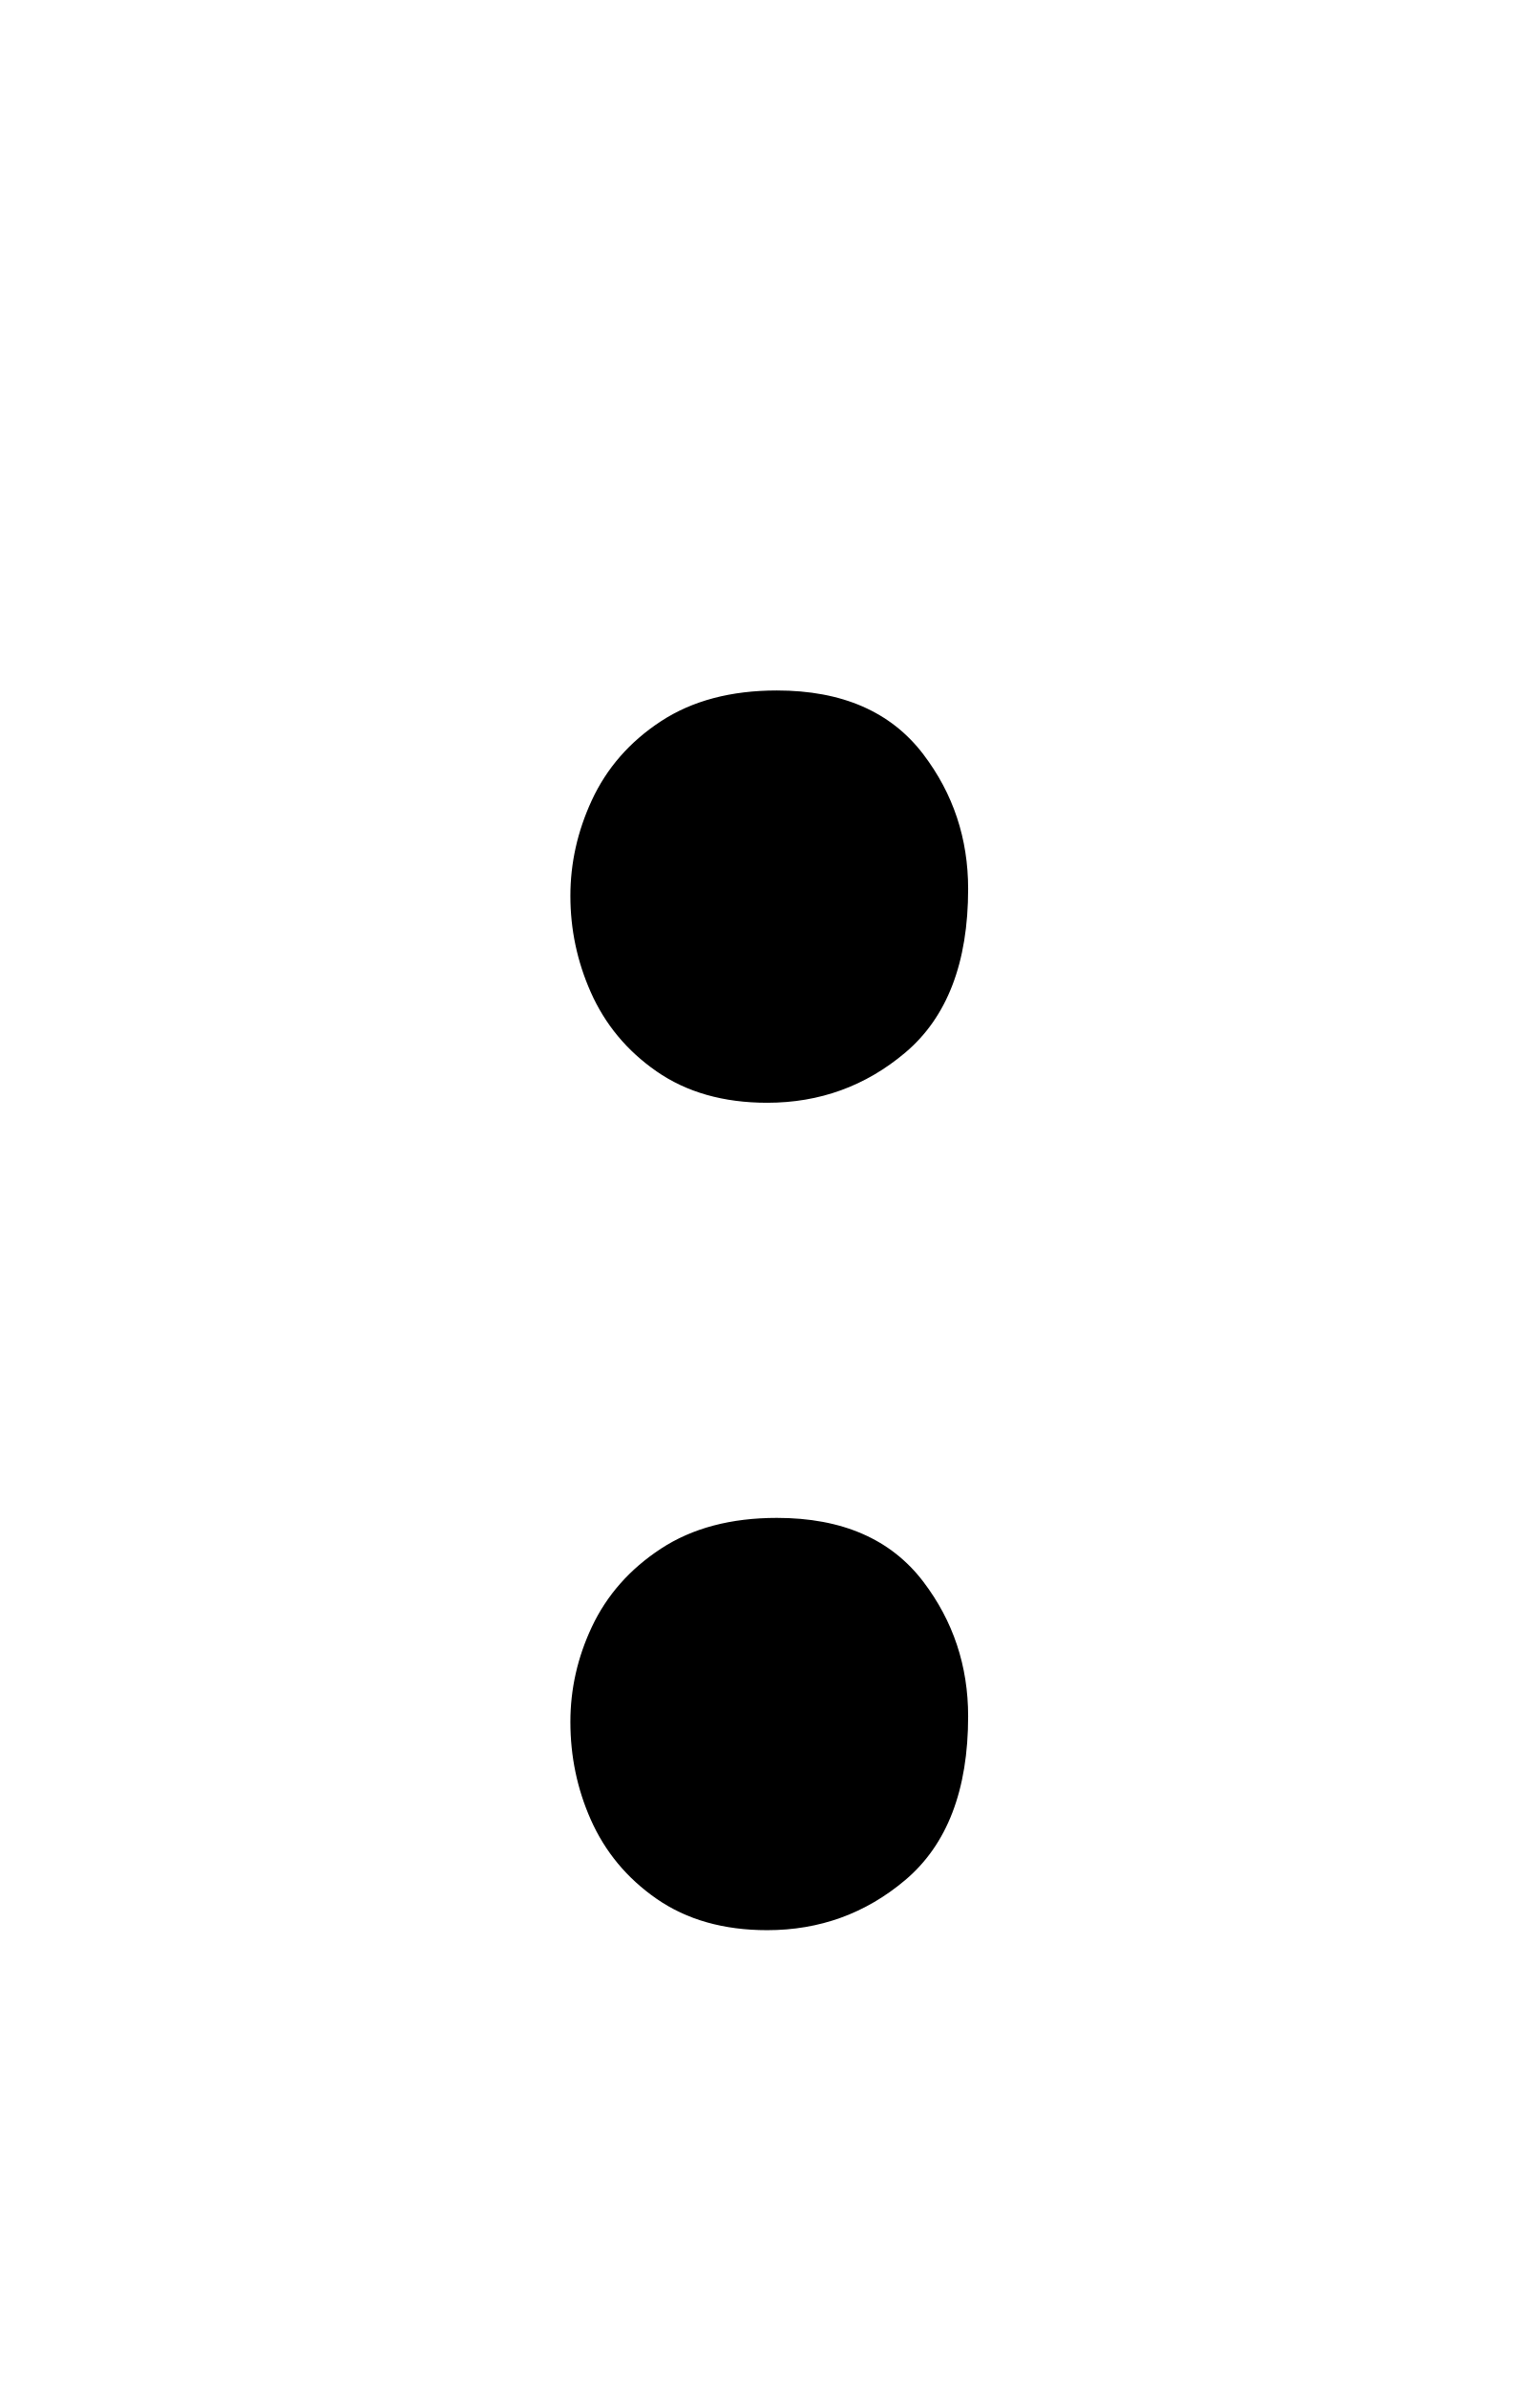
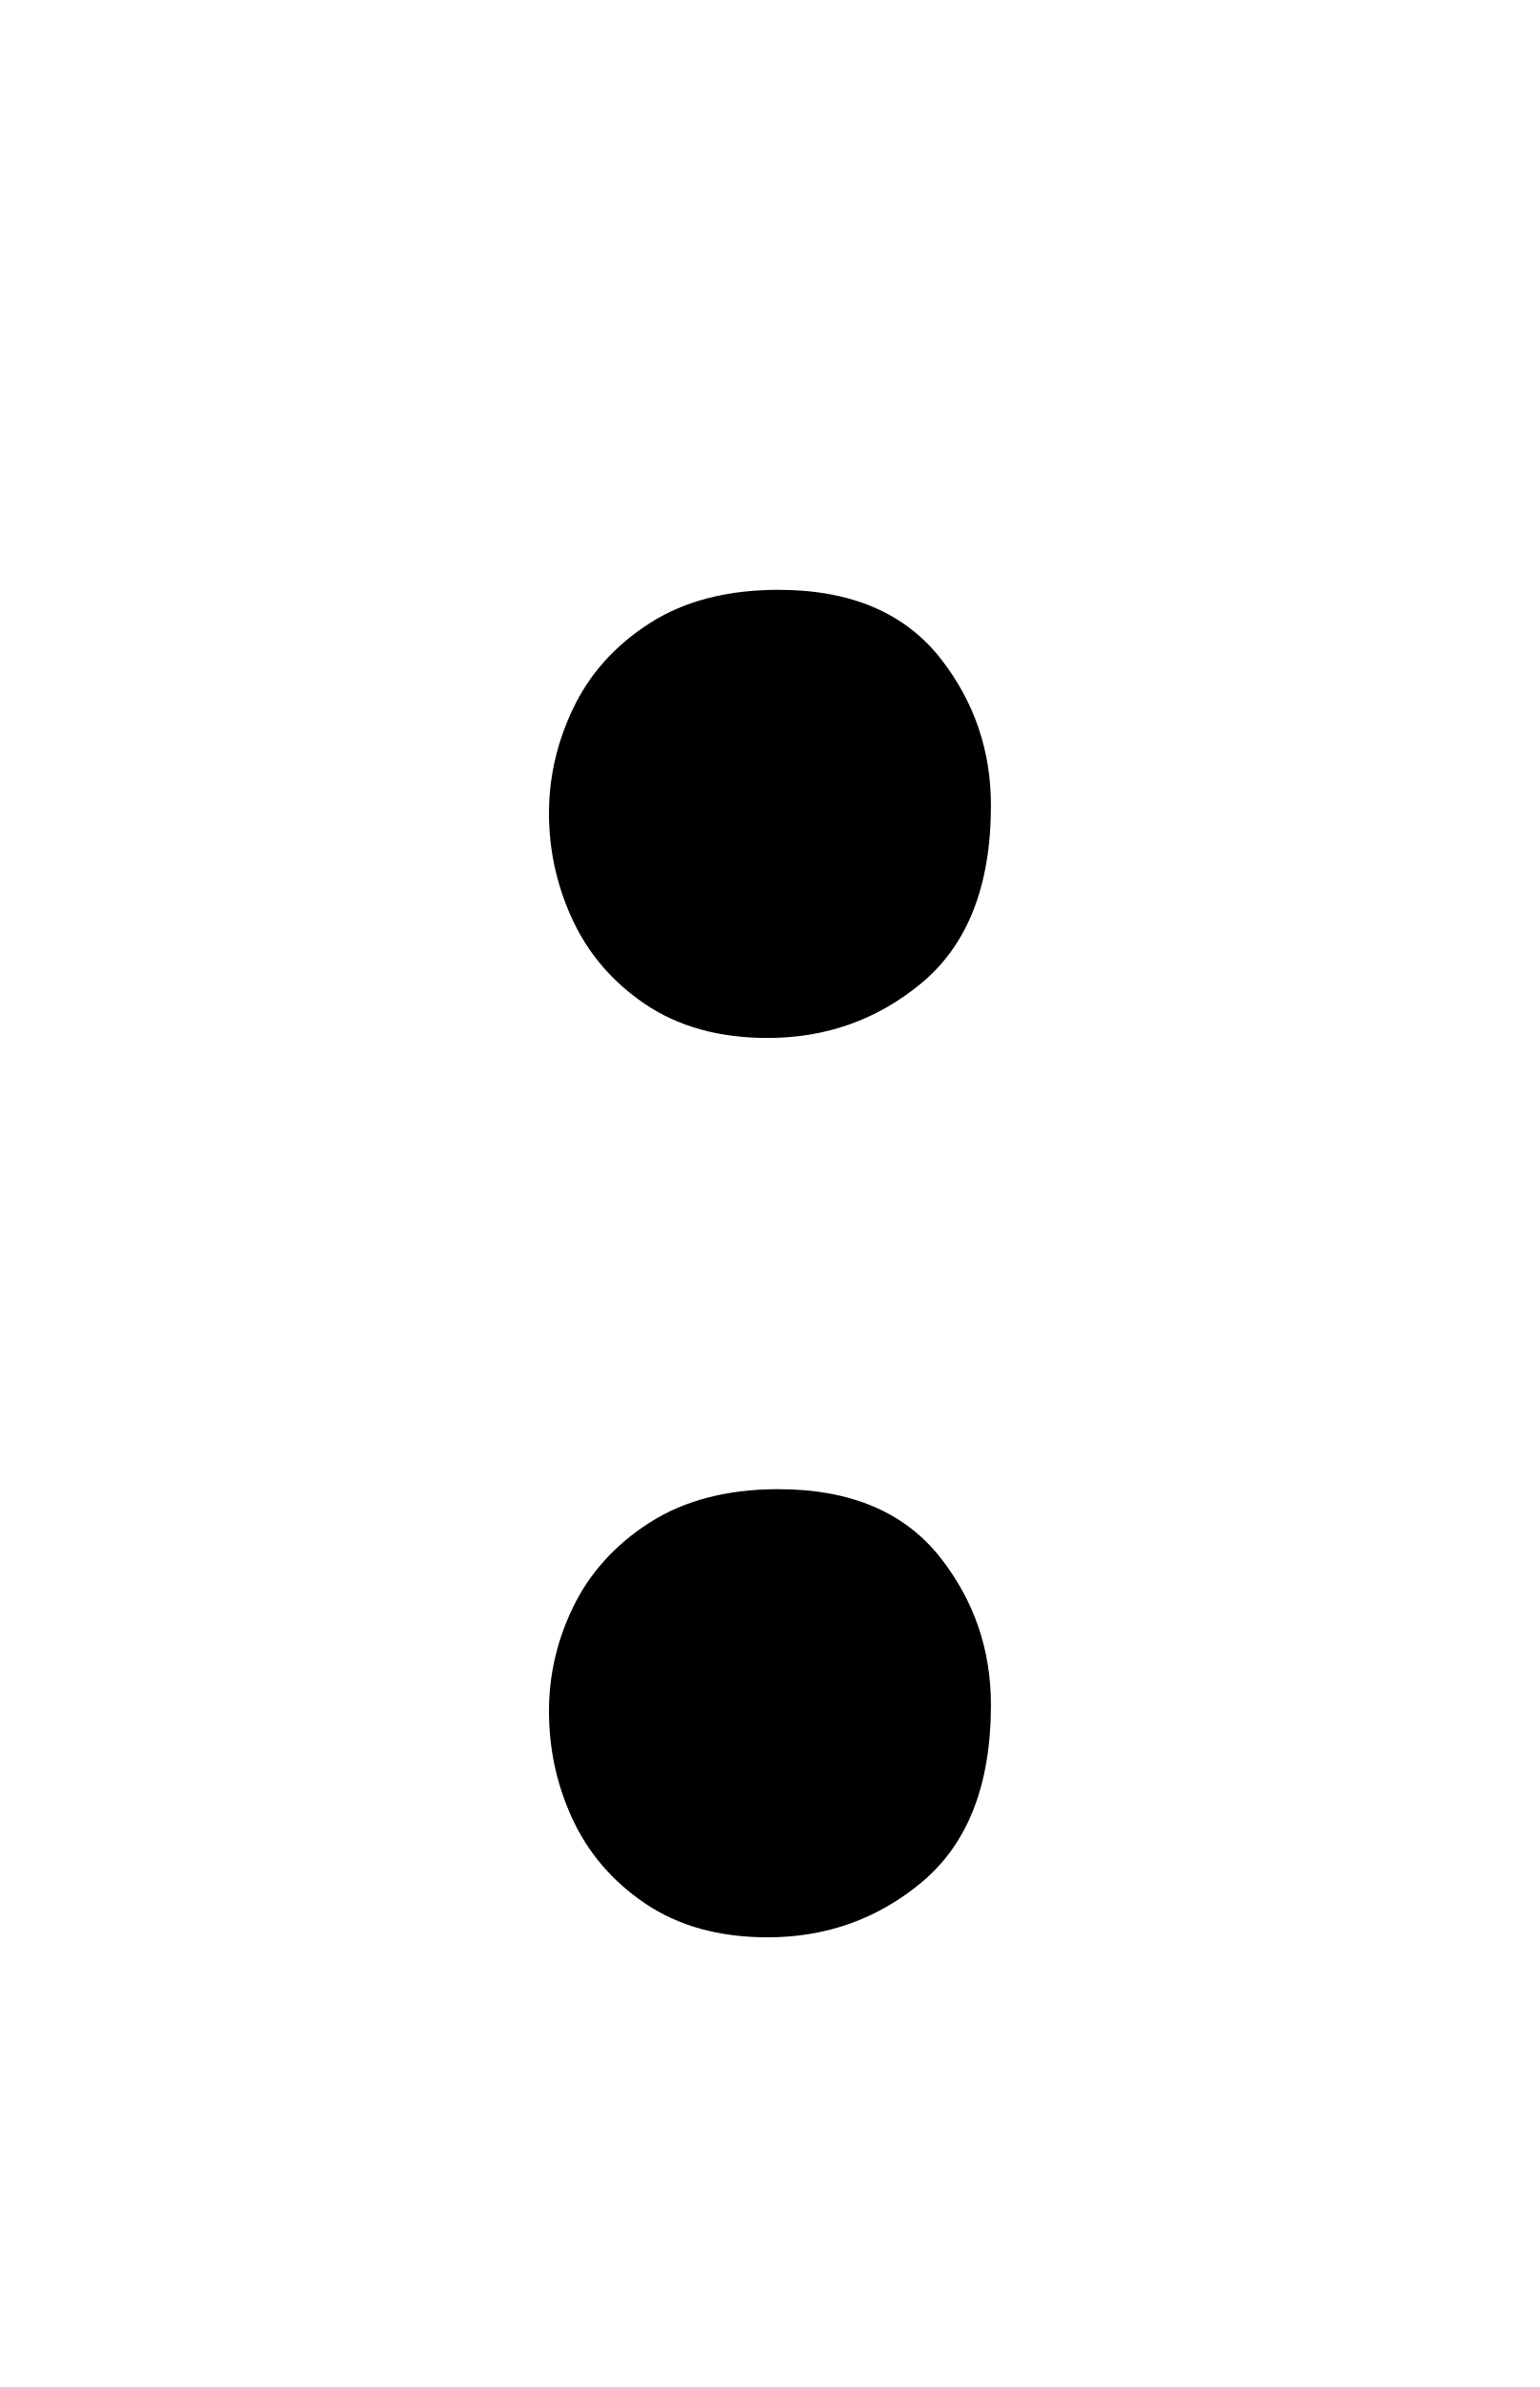
<svg xmlns="http://www.w3.org/2000/svg" viewBox="0 0 1000 1550">
  <g transform="translate(0 1200) scale(1 -1)">
-     <path d="M498.2 -53.36Q549.31 -53.36 587.846 -20.819Q628.7 13.681 628.7 85.56Q628.7 134.574 599.63 172.862Q568.122 214.36 504.5 214.36Q459.684 214.36 429.171 194.351Q398.881 174.488 384.316 143.519Q370.4 113.93 370.4 81.88Q370.4 48.322 383.604 18.515Q397.537 -12.938 426.318 -32.943Q455.69 -53.36 498.2 -53.36ZM498.2 483.92Q549.31 483.92 587.846 516.461Q628.7 550.961 628.7 622.84Q628.7 671.854 599.63 710.142Q568.122 751.64 504.5 751.64Q459.684 751.64 429.171 731.631Q398.79 711.708 384.23 680.155Q370.4 650.183 370.4 618.24Q370.4 585.602 383.604 555.795Q397.537 524.342 426.318 504.337Q455.69 483.92 498.2 483.92Z" />
+     <path d="M498.5 -58.0Q555.289 -58 598.106 -22.629Q643.5 14.87 643.5 93.0Q643.5 146.276 611.2 187.894Q576.192 233.0 505.5 233.0Q455.704 233.0 421.801 211.251Q388.146 189.661 371.962 155.999Q356.5 123.837 356.5 89.0Q356.5 52.524 371.171 20.125Q386.652 -14.063 418.631 -35.808Q451.266 -58.0 498.5 -58.0ZM498.5 526.0Q555.289 526.0 598.106 561.371Q643.5 598.87 643.5 677.0Q643.5 730.276 611.2 771.894Q576.192 817.0 505.5 817.0Q455.705 817.0 421.801 795.251Q388.045 773.596 371.867 739.299Q356.5 706.72 356.5 672.0Q356.5 636.524 371.171 604.125Q386.652 569.937 418.631 548.192Q451.266 526.0 498.5 526.0Z" />
  </g>
</svg>
